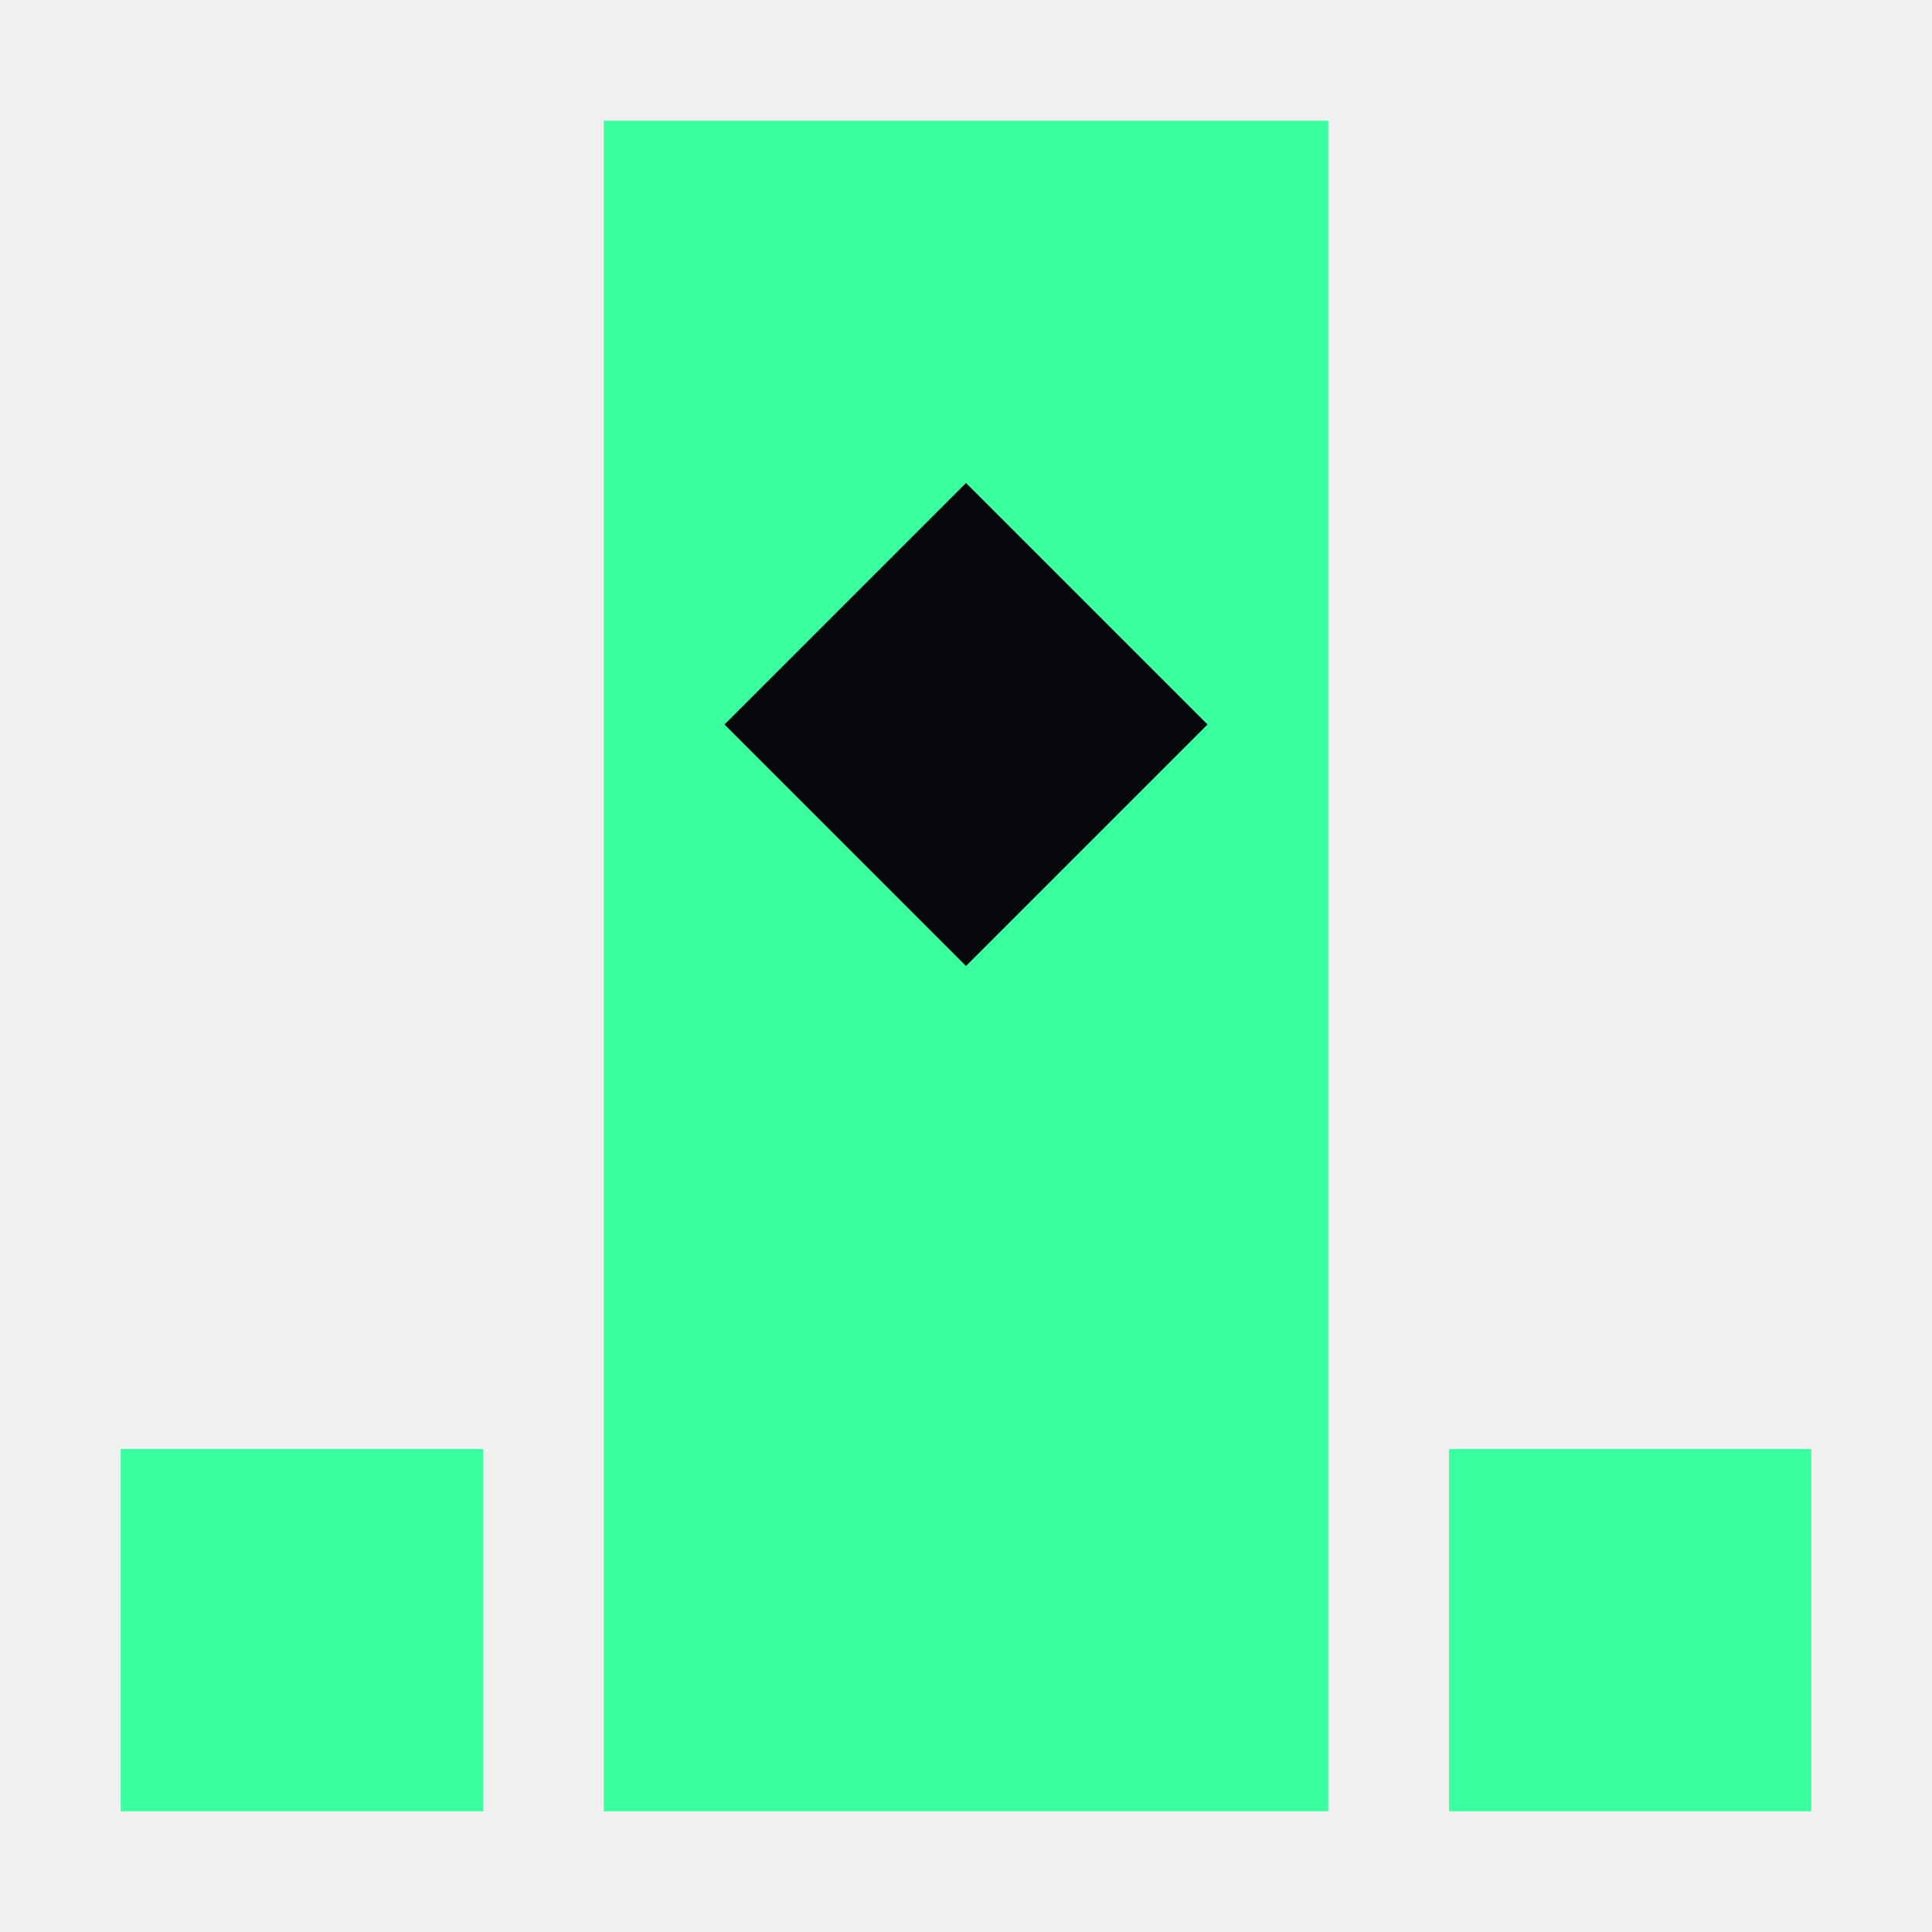
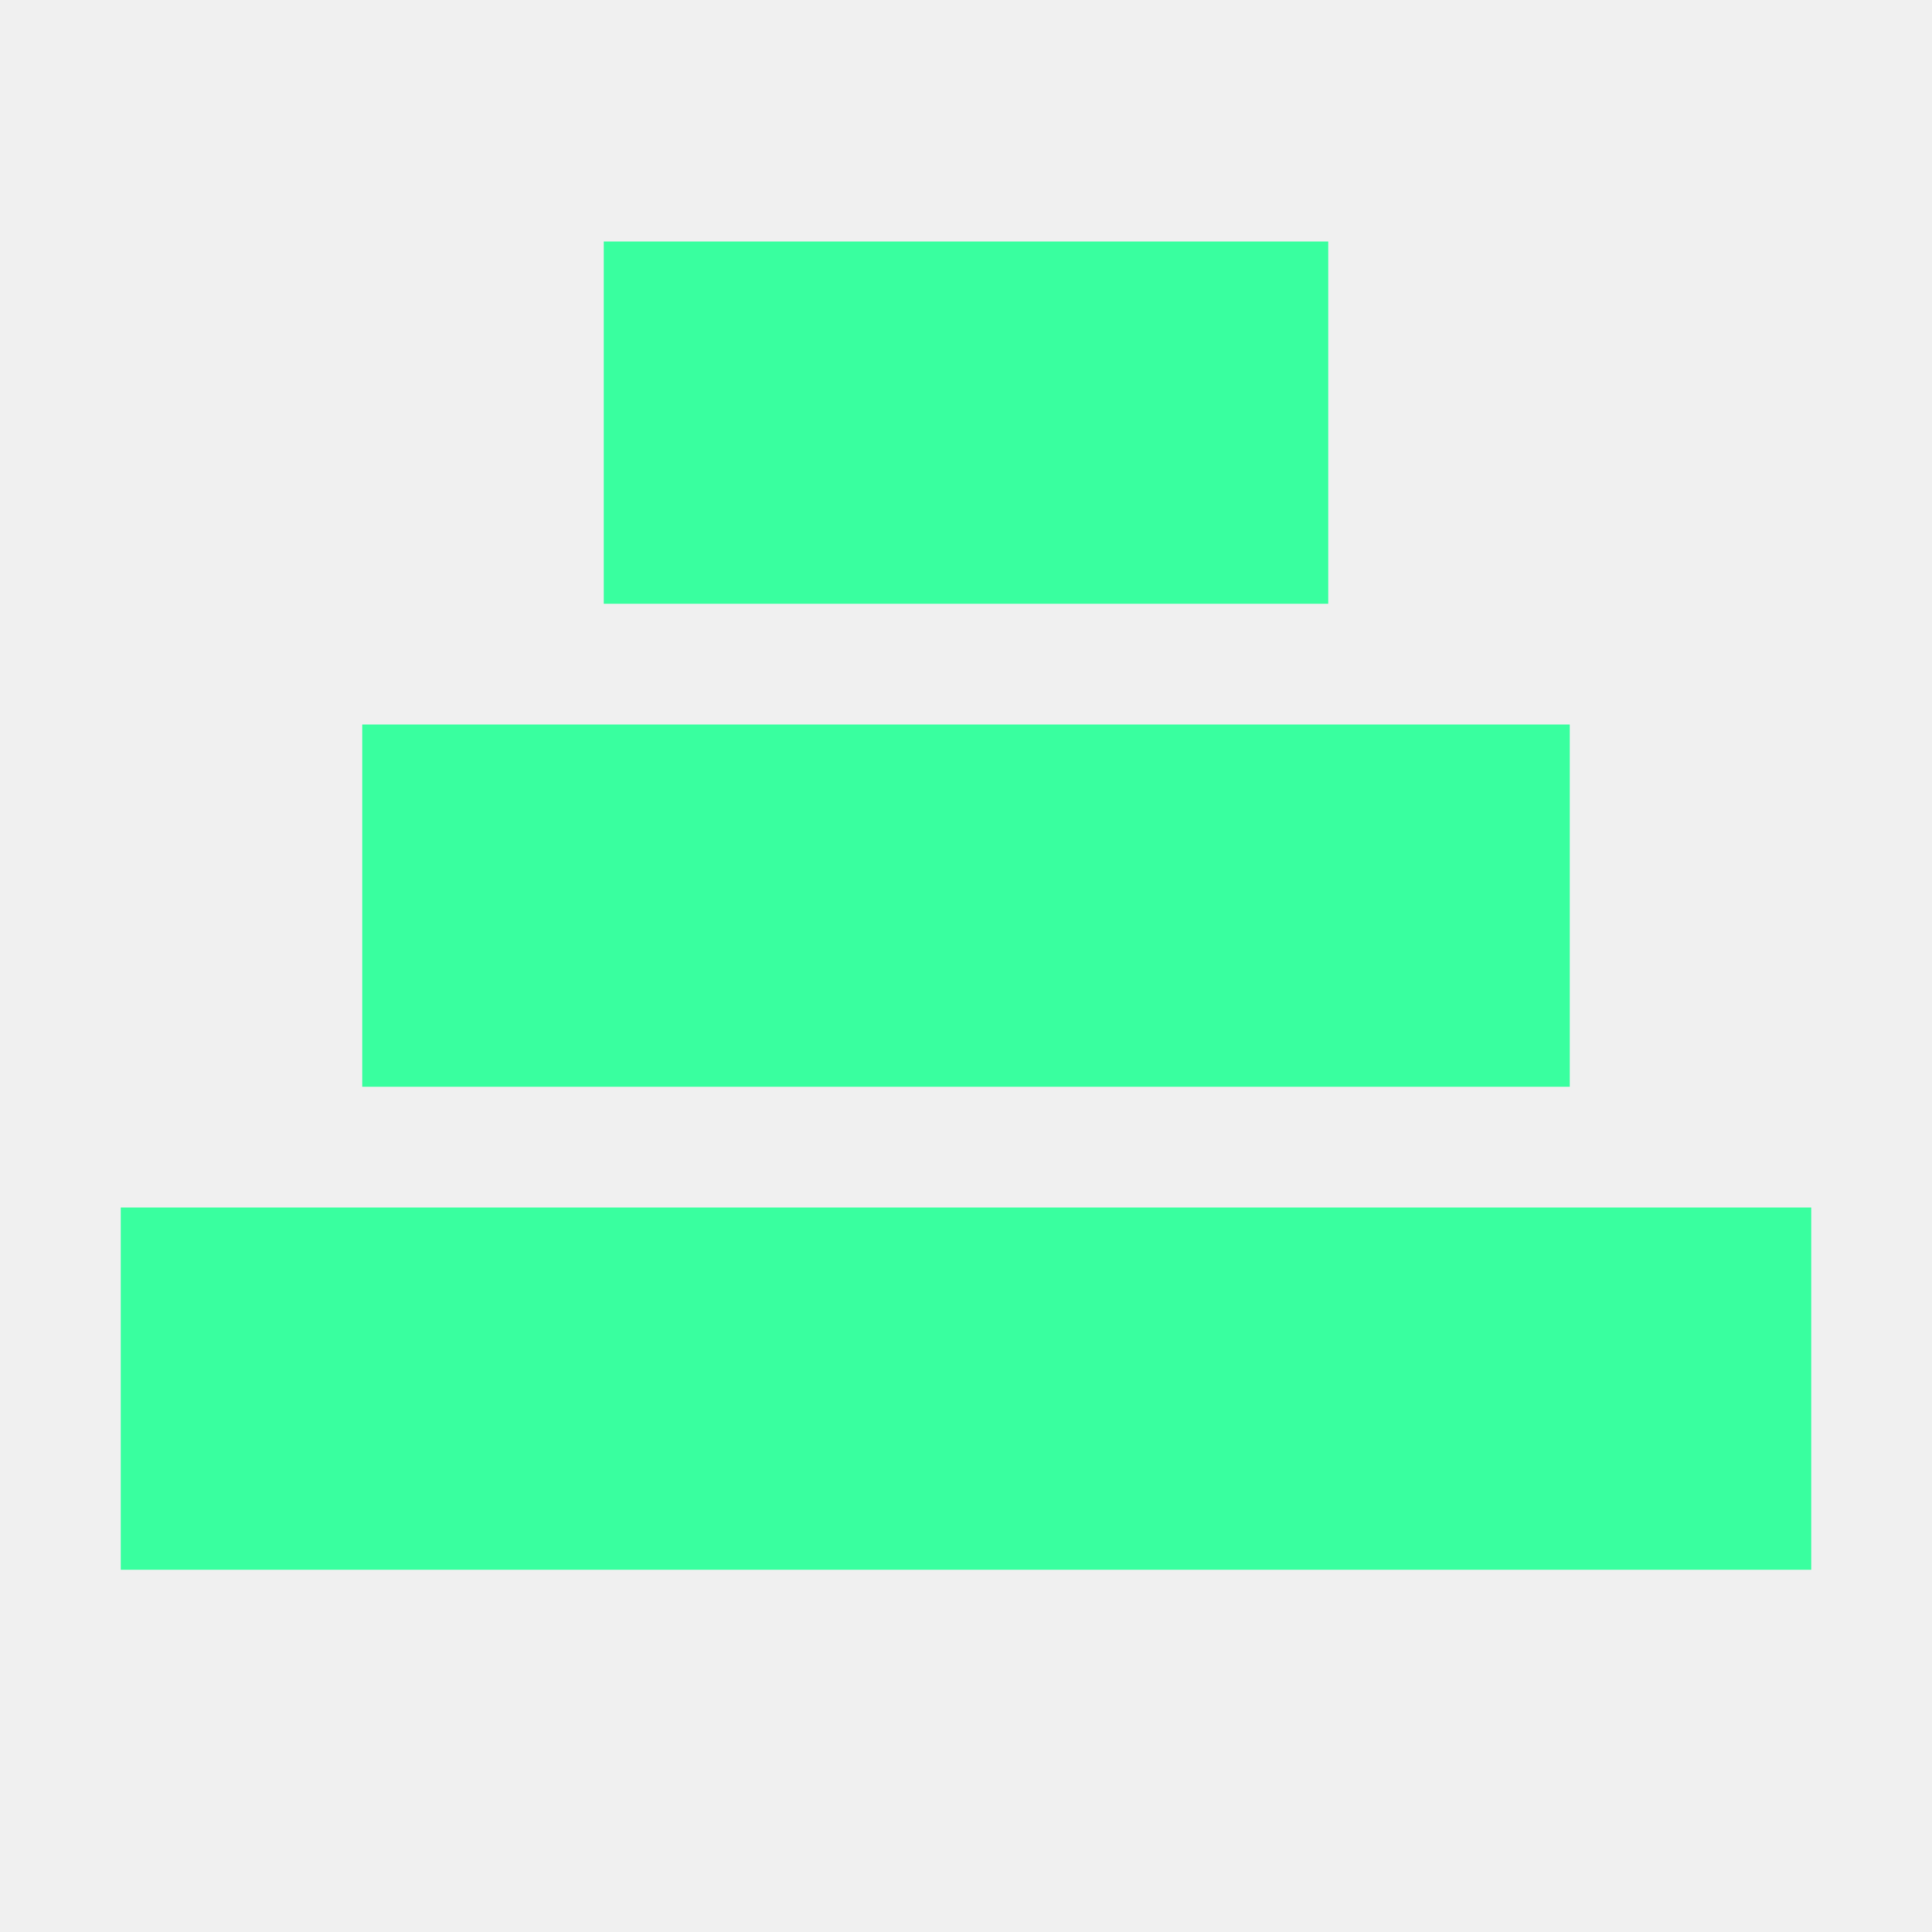
<svg xmlns="http://www.w3.org/2000/svg" viewBox="0 0 16 16" width="16" height="16">
  <defs>
    <mask id="knockout">
      <rect width="16" height="16" fill="#FFFFFF" />
      <circle class="knockout" cx="12.5" cy="3.5" r="4.5" fill="#000000" />
    </mask>
  </defs>
  <g class="glyph">
-     <rect class="tile" fill="#39FF9F" x="5" y="1" width="6" height="14" />
-     <rect class="tile" fill="#39FF9F" x="1" y="12" width="3" height="3" />
-     <rect class="tile" fill="#39FF9F" x="12" y="12" width="3" height="3" />
-     <path class="accent" fill="#05070A" d="M8 4 L10 6 L8 8 L6 6 Z" />
+     <rect class="tile" fill="#39FF9F" x="5" y="2" width="6" height="3" />
+     <rect class="tile" fill="#39FF9F" x="3" y="6" width="10" height="3" />
+     <rect class="tile" fill="#39FF9F" x="1" y="10" width="14" height="3" />
  </g>
  <g class="badge" display="none">
    <circle class="badge-dot" cx="12.5" cy="3.5" r="3.5" fill="#FFB547" />
  </g>
</svg>
